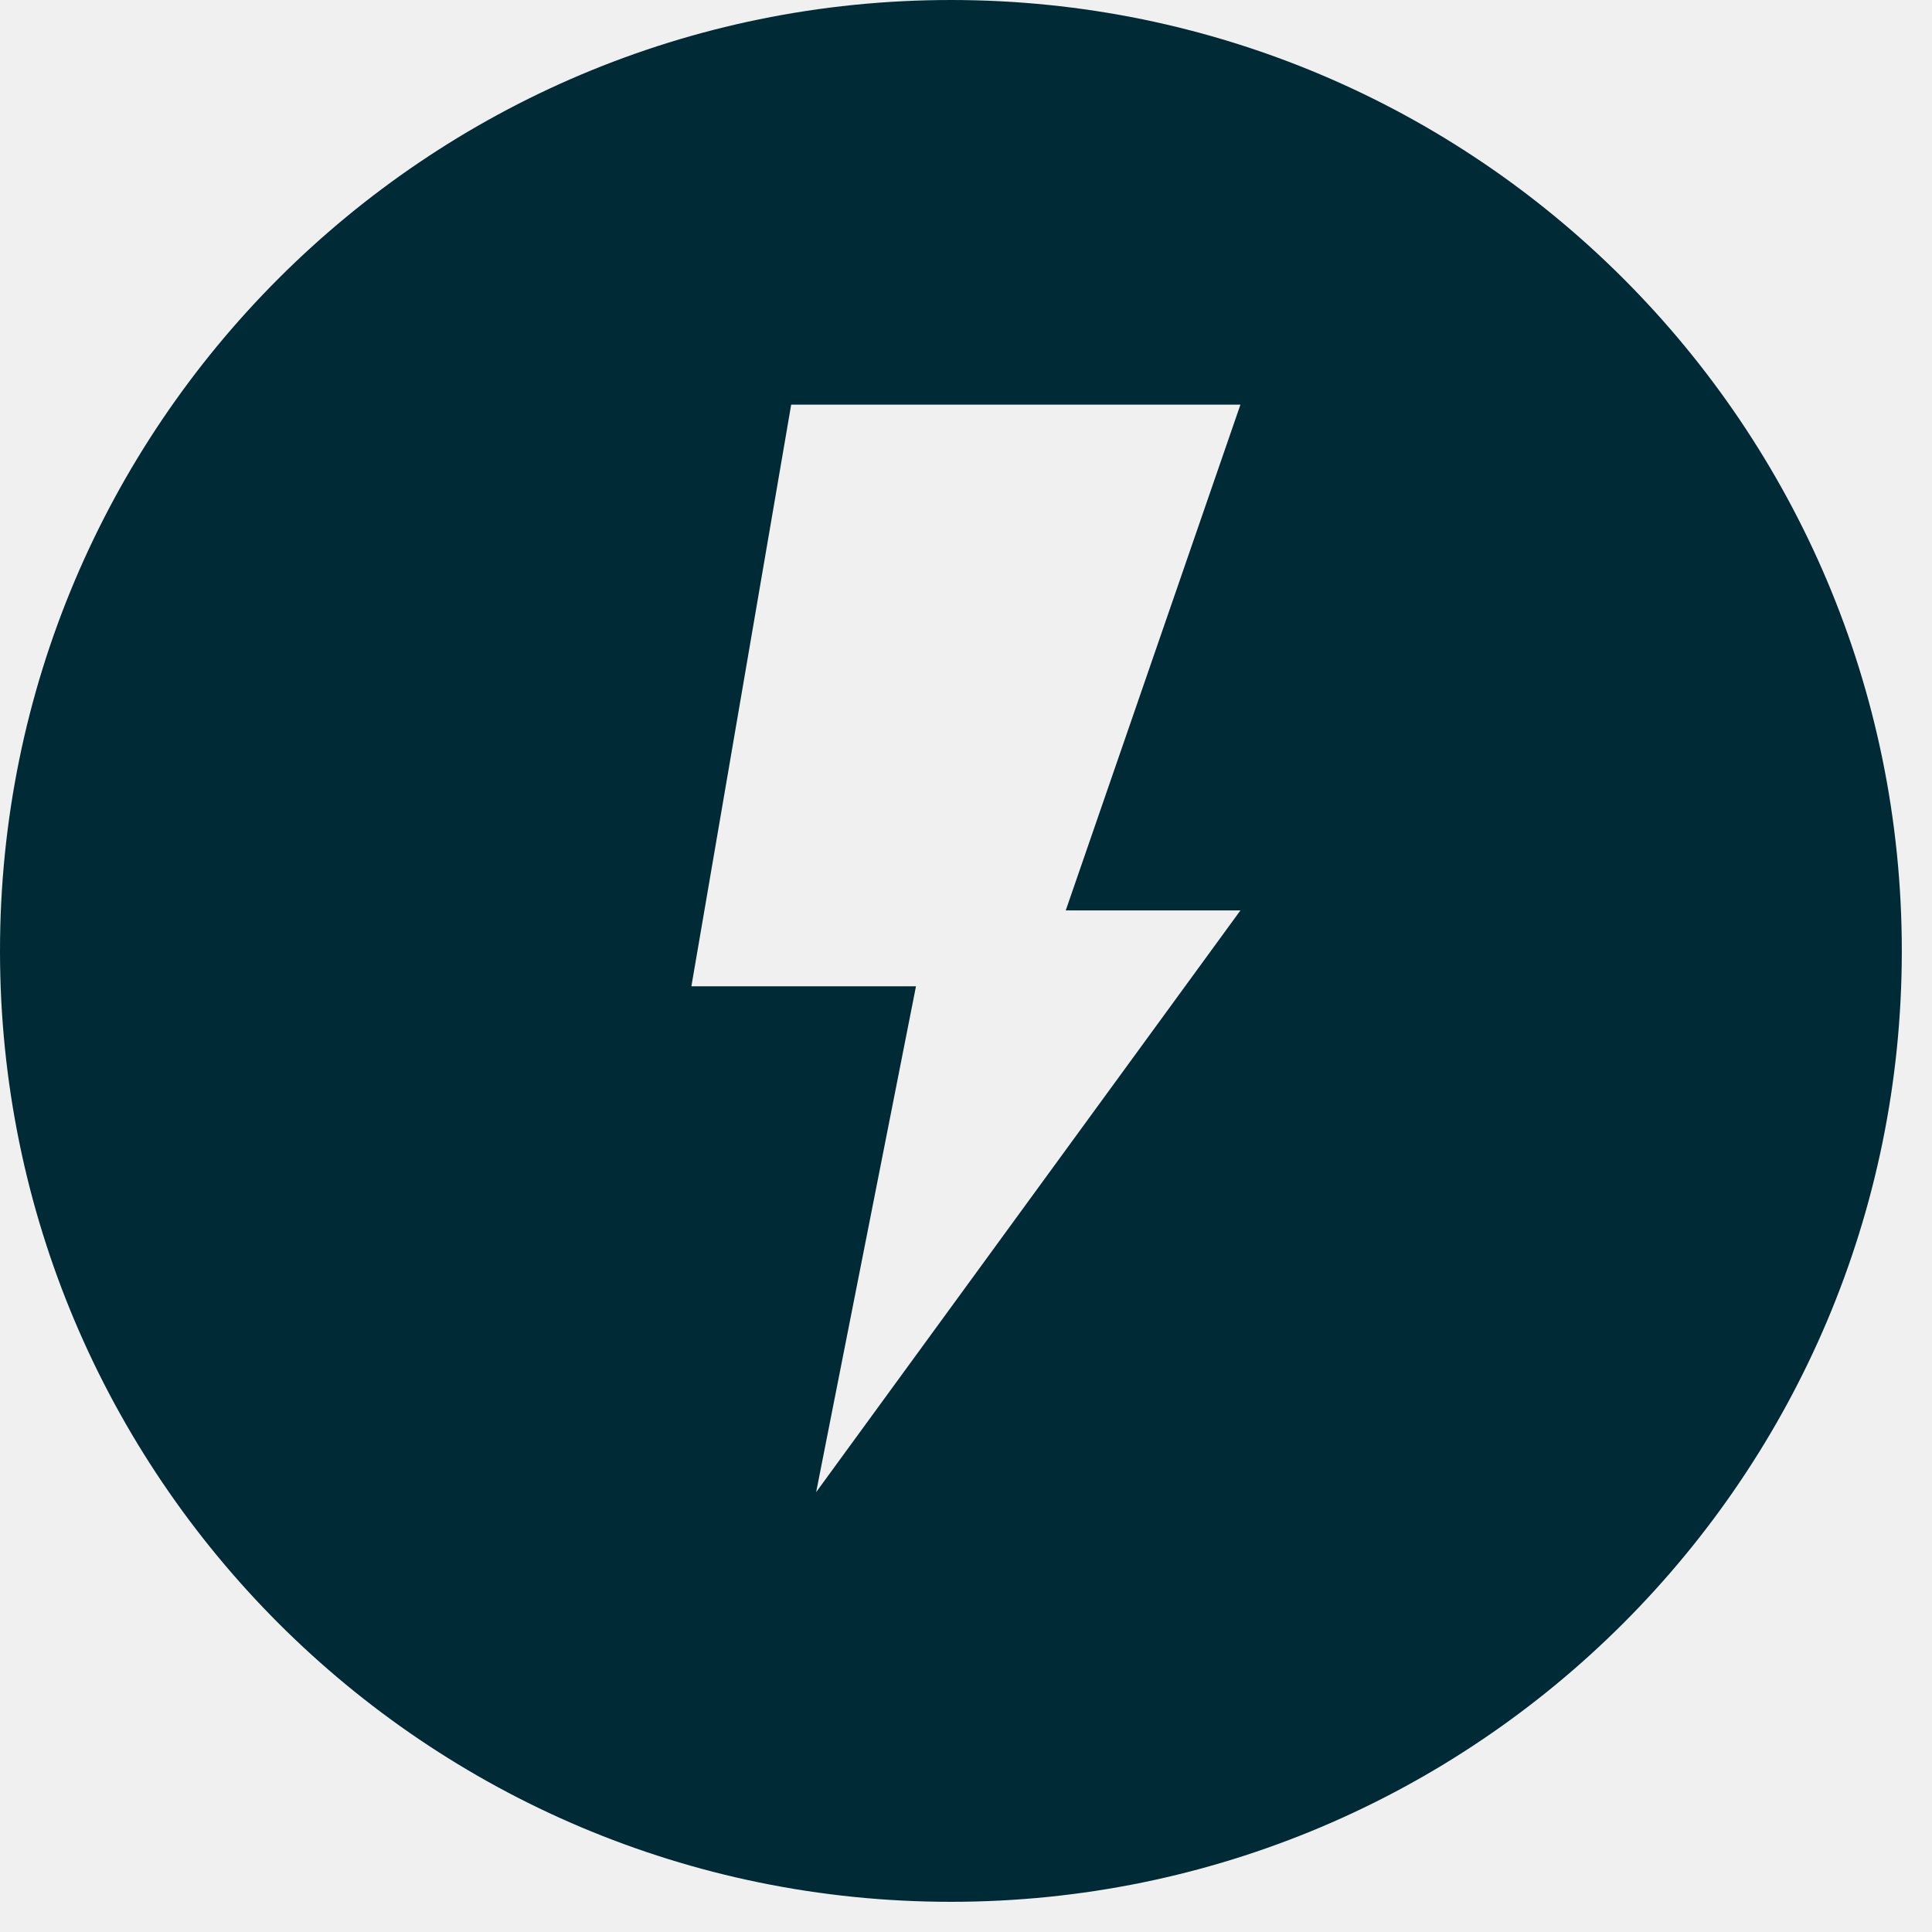
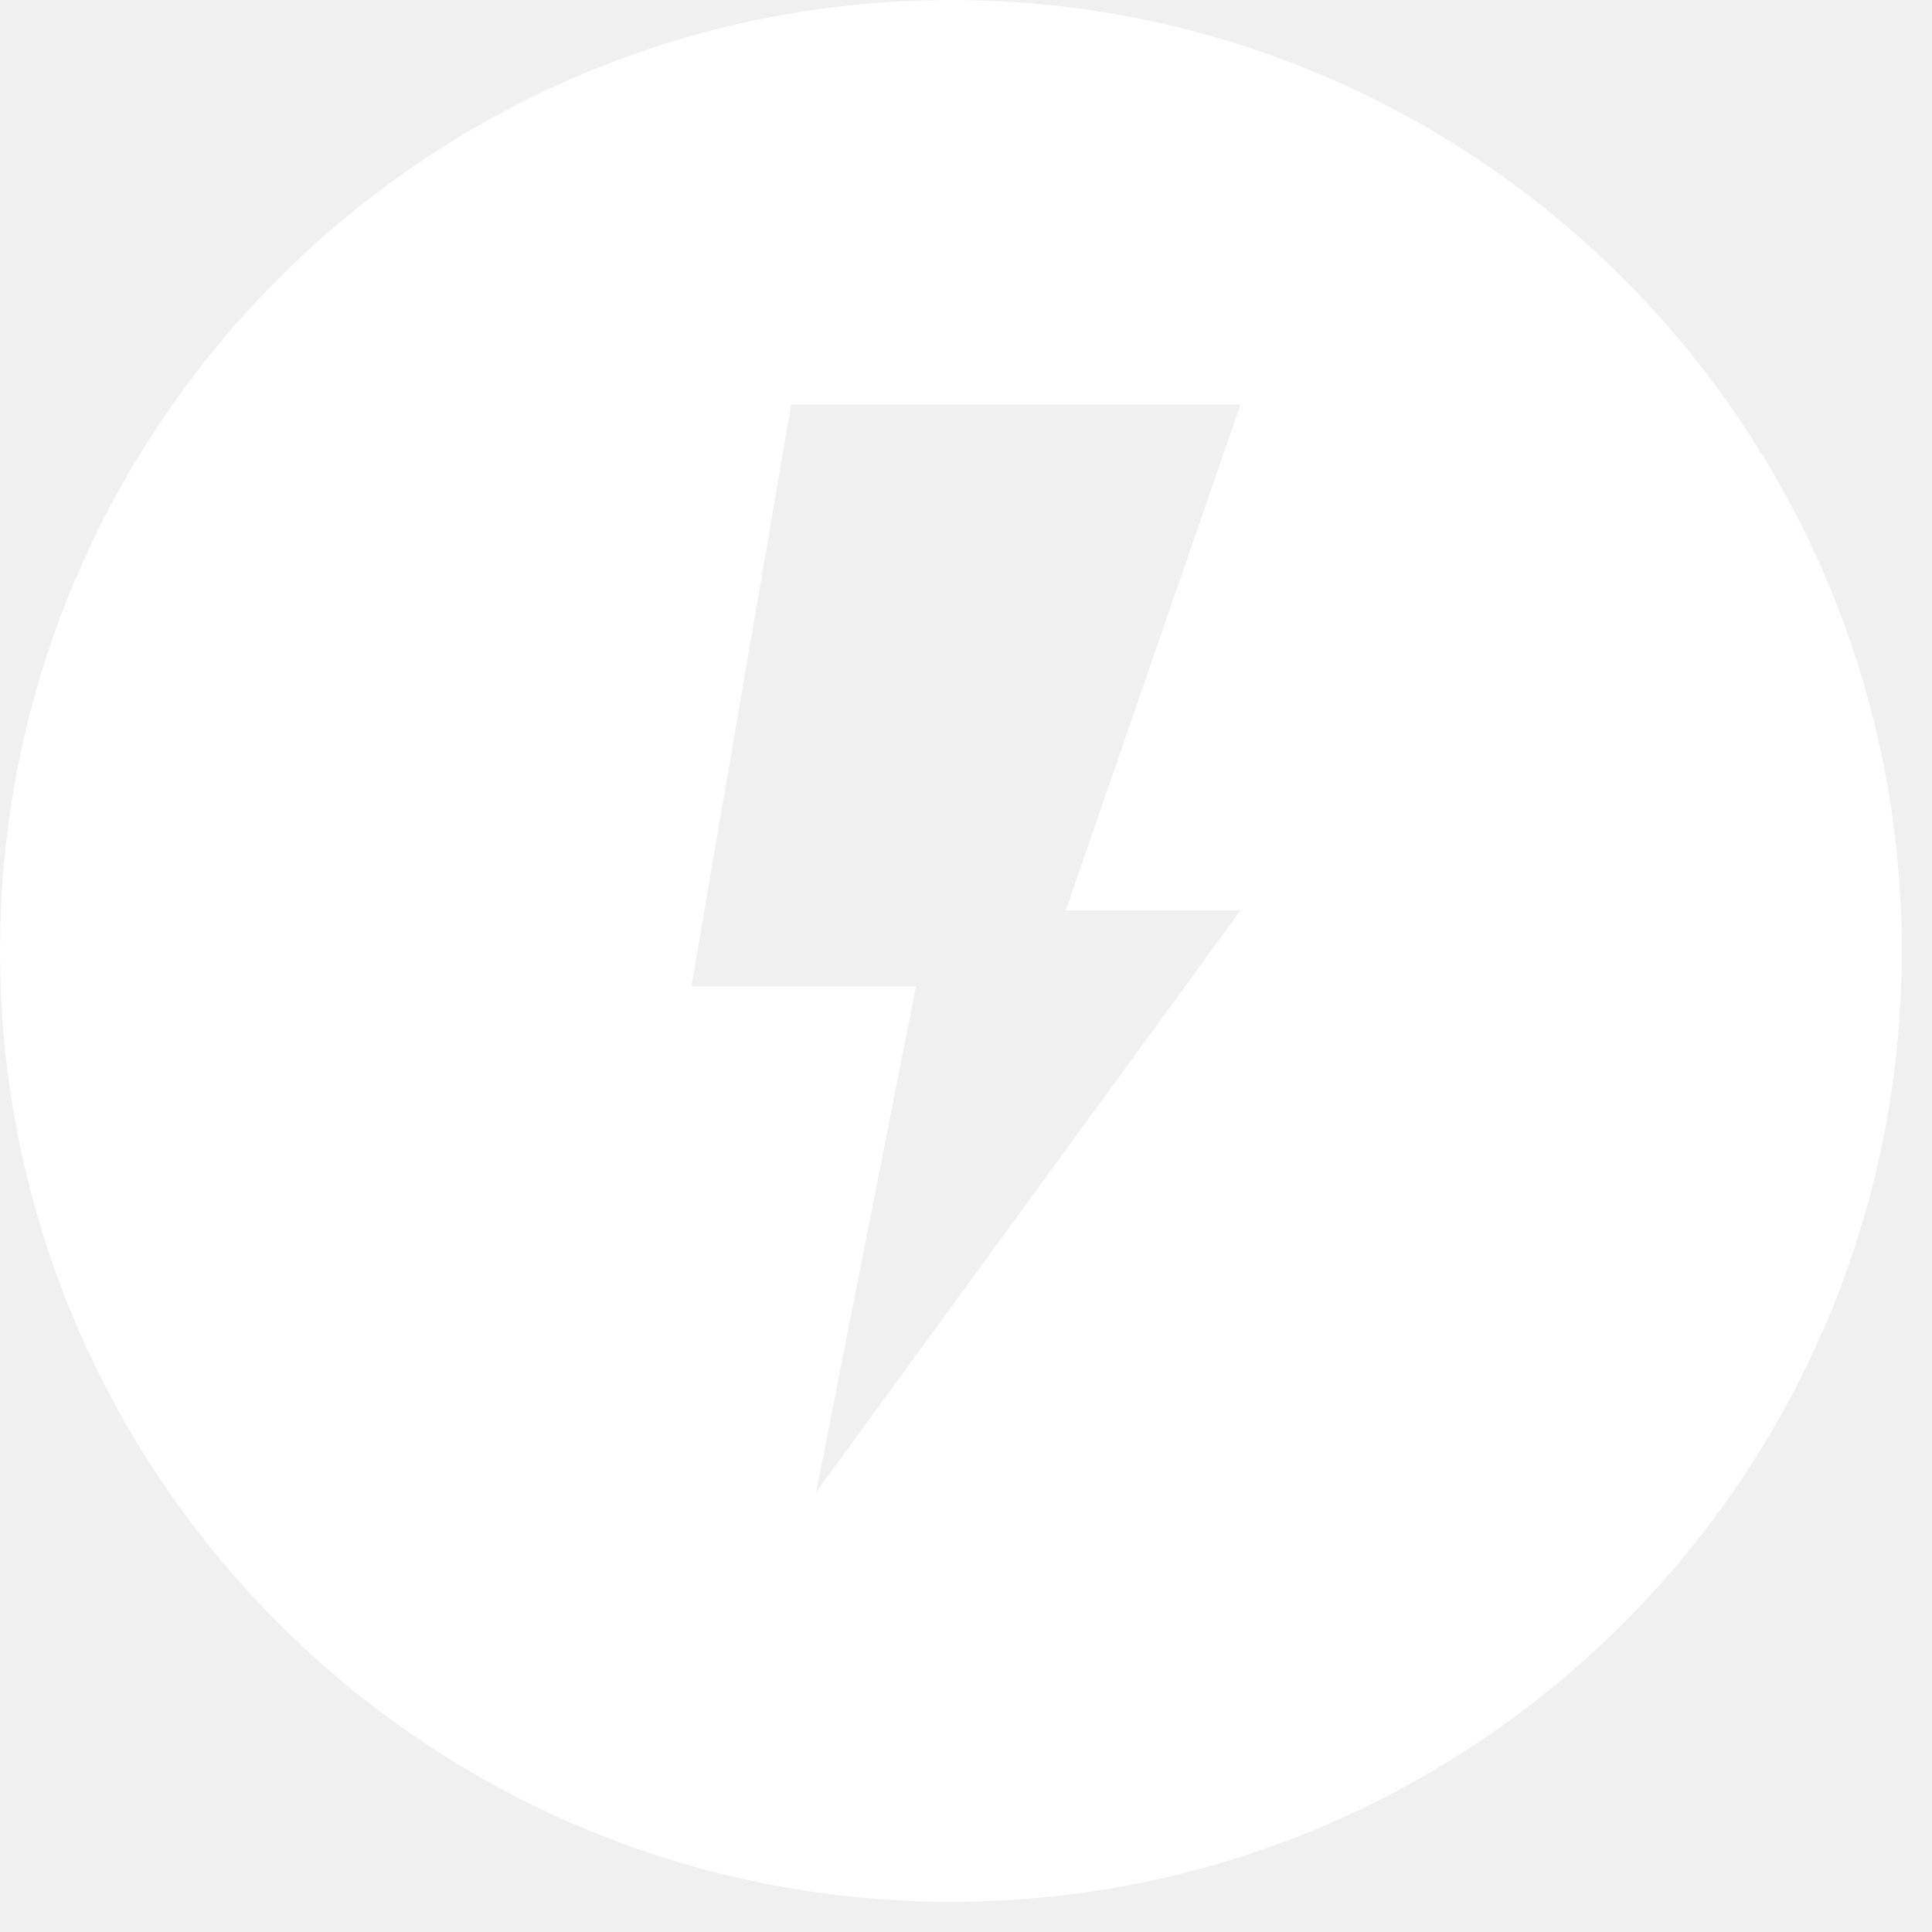
<svg xmlns="http://www.w3.org/2000/svg" version="1.1" id="Layer_1" x="0px" y="0px" width="64px" height="64px" viewBox="9 8 64 64" enable-background="new 9 8 64 64" xml:space="preserve">
-   <path fill="#002B36" d="M40.5,8C23.103,8,9,22.104,9,39.501C9,56.896,23.103,71,40.5,71C57.896,71,72,56.896,72,39.501  C72,22.104,57.896,8,40.5,8z M50.091,38.159l-14.055,19.27l3.307-16.756h-7.44l3.306-19.269h14.882l-5.787,16.755H50.091z" />
+   <path fill="#FFFFFF" d="M40.5,8C23.103,8,9,22.104,9,39.501C9,56.896,23.103,71,40.5,71C57.896,71,72,56.896,72,39.501  C72,22.104,57.896,8,40.5,8z M50.091,38.159l-14.055,19.27l3.307-16.756h-7.44l3.306-19.269h14.882l-5.787,16.755H50.091z" />
</svg>
